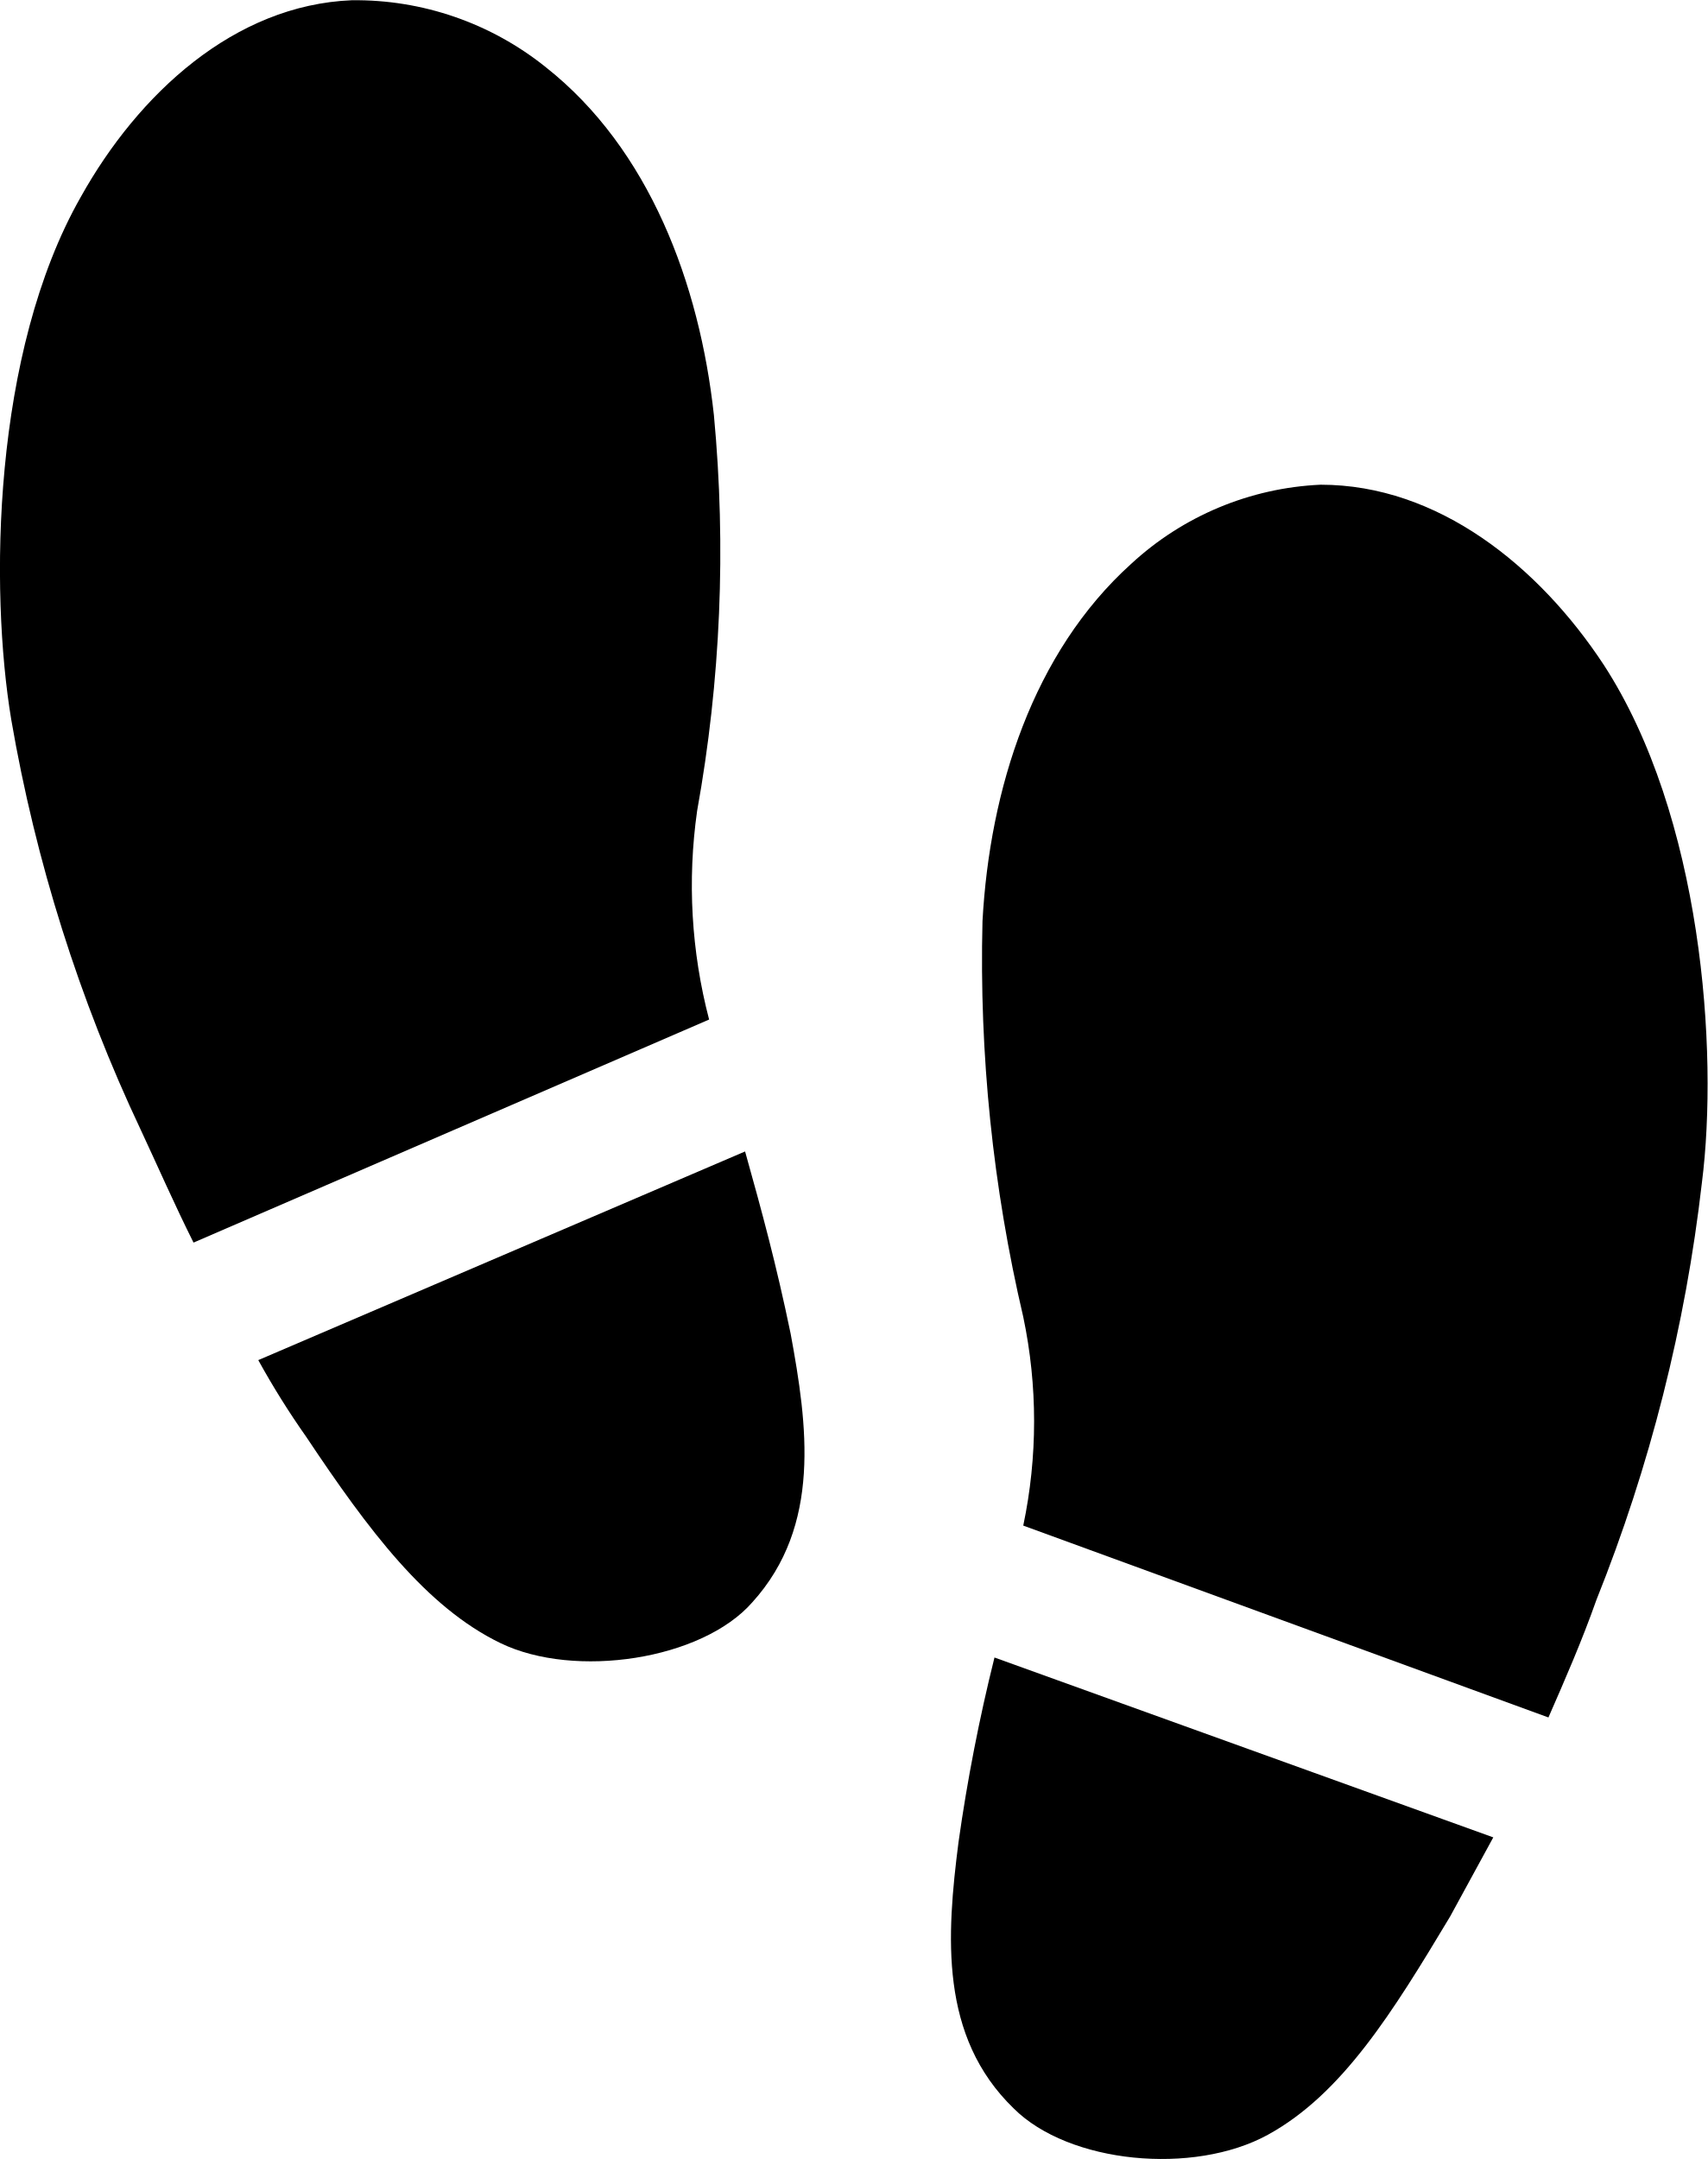
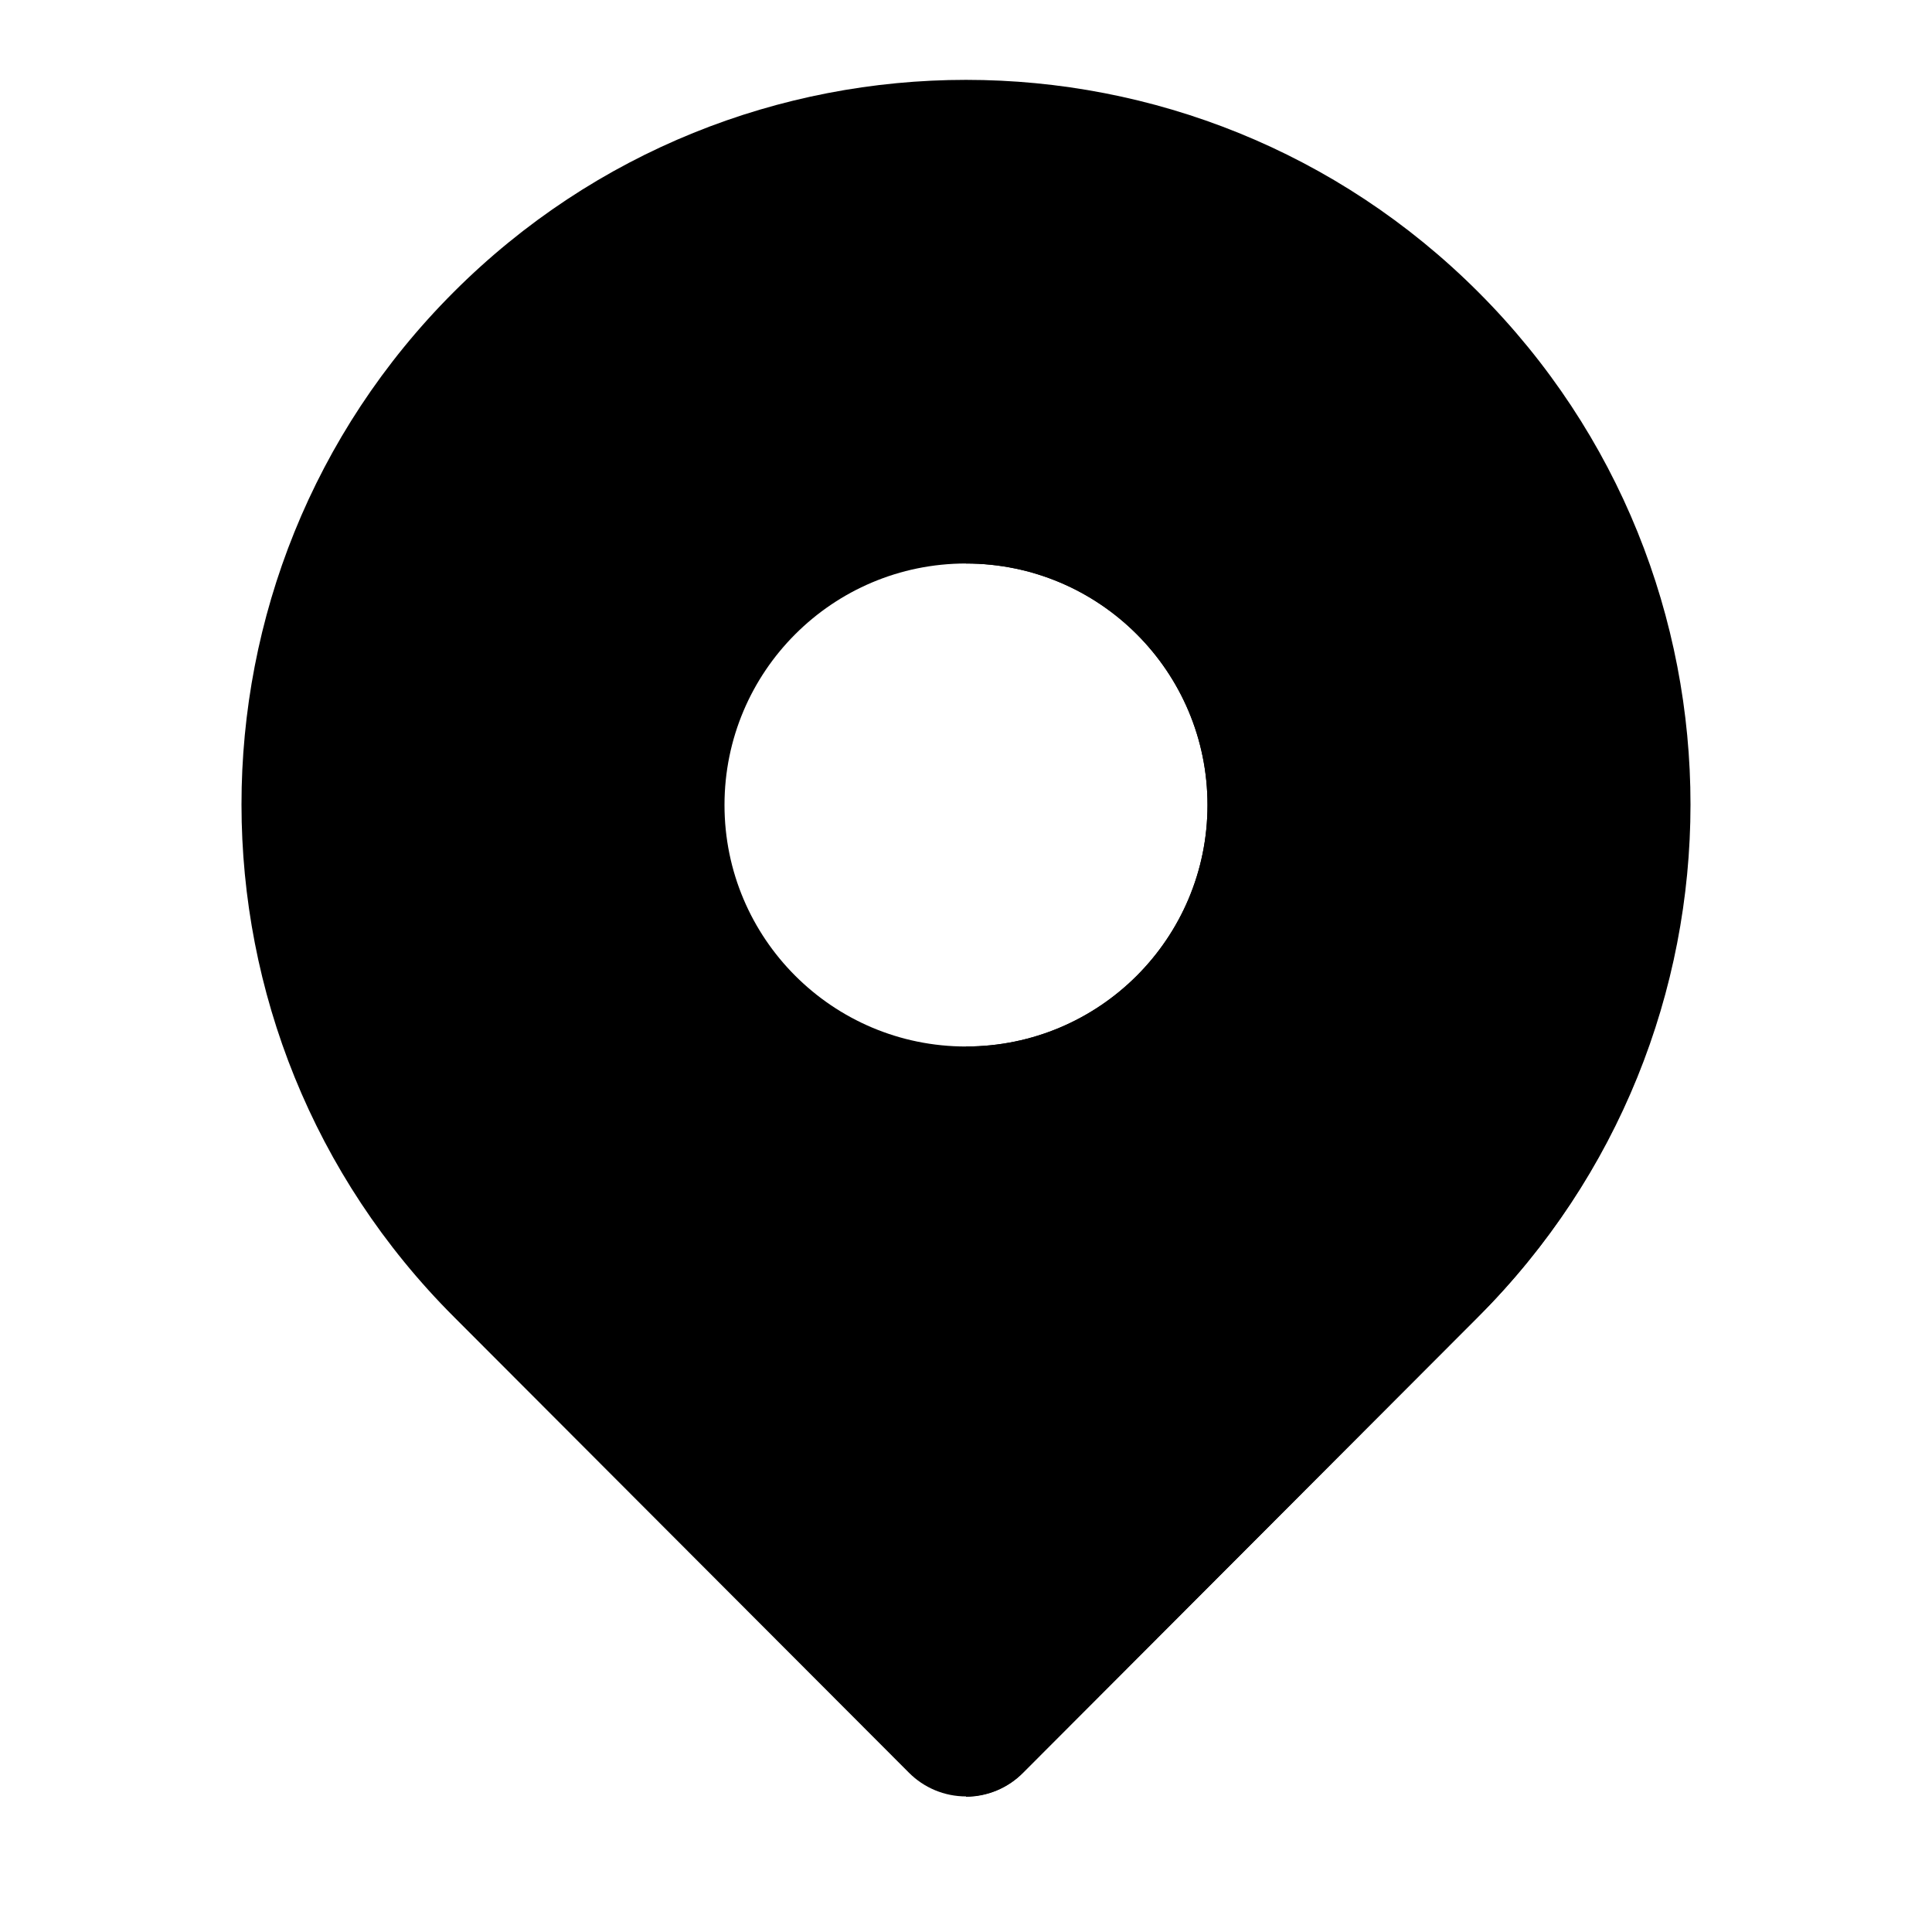
- <svg xmlns="http://www.w3.org/2000/svg" id="a5c2f06f-04b2-476e-8d5c-3a82e6476ddb" data-name="Layer 1" viewBox="0 0 71.21 90.02">
-   <path d="M22.5,56.8,44,47.5a22.07,22.07,0,0,1-.5-8.7,60.77,60.77,0,0,0,.7-16.5c-.6-5.5-2.7-11.1-7-14.5A12.67,12.67,0,0,0,29.1,5c-4.9.2-8.9,3.9-11.3,8.2C14.1,19.7,14,29.6,14.9,35a66.4,66.4,0,0,0,5.4,17.1C21,53.6,21.7,55.2,22.5,56.8Z" transform="translate(-14.43 -4.99)" />
-   <path d="M25.2,61.7a34.47,34.47,0,0,0,2,3.2c2.6,3.9,5,7.1,8.1,8.6s8.4.7,10.5-1.7c2.9-3.2,2.3-7.4,1.6-11.2-.6-2.9-1.2-5.1-1.9-7.6Z" transform="translate(-14.43 -4.99)" />
-   <path d="M79,76.6l-21.9-8a21.15,21.15,0,0,0,0-8.7,65.17,65.17,0,0,1-1.7-16.5c.3-5.5,2.1-11.2,6.2-14.9a12.46,12.46,0,0,1,7.9-3.3c4.9,0,9.1,3.4,11.8,7.5,4.1,6.3,4.8,16.1,4.1,21.6A67.4,67.4,0,0,1,81,71.7C80.4,73.4,79.7,75,79,76.6Z" transform="translate(-14.43 -4.99)" />
-   <path d="M76.7,81.6l-1.8,3.3c-2.4,4-4.5,7.4-7.6,9.1S59,95.2,56.7,92.9c-3.1-3-2.8-7.2-2.3-11.1a75.16,75.16,0,0,1,1.5-7.7Z" transform="translate(-14.43 -4.99)" />
+ <svg xmlns="http://www.w3.org/2000/svg" viewBox="0 0 24 24" class="icon-location-pin">
+   <path class="primary" d="M5.64 16.36a9 9 0 1 1 12.72 0l-5.65 5.66a1 1 0 0 1-1.42 0l-5.65-5.66zM12 13a3 3 0 1 0 0-6 3 3 0 0 0 0 6z" />
+   <path class="secondary" d="M12 1a9 9 0 0 1 6.36 15.36l-5.65 5.66a1 1 0 0 1-.71.3V13a3 3 0 0 0 0-6V1z" />
</svg>
